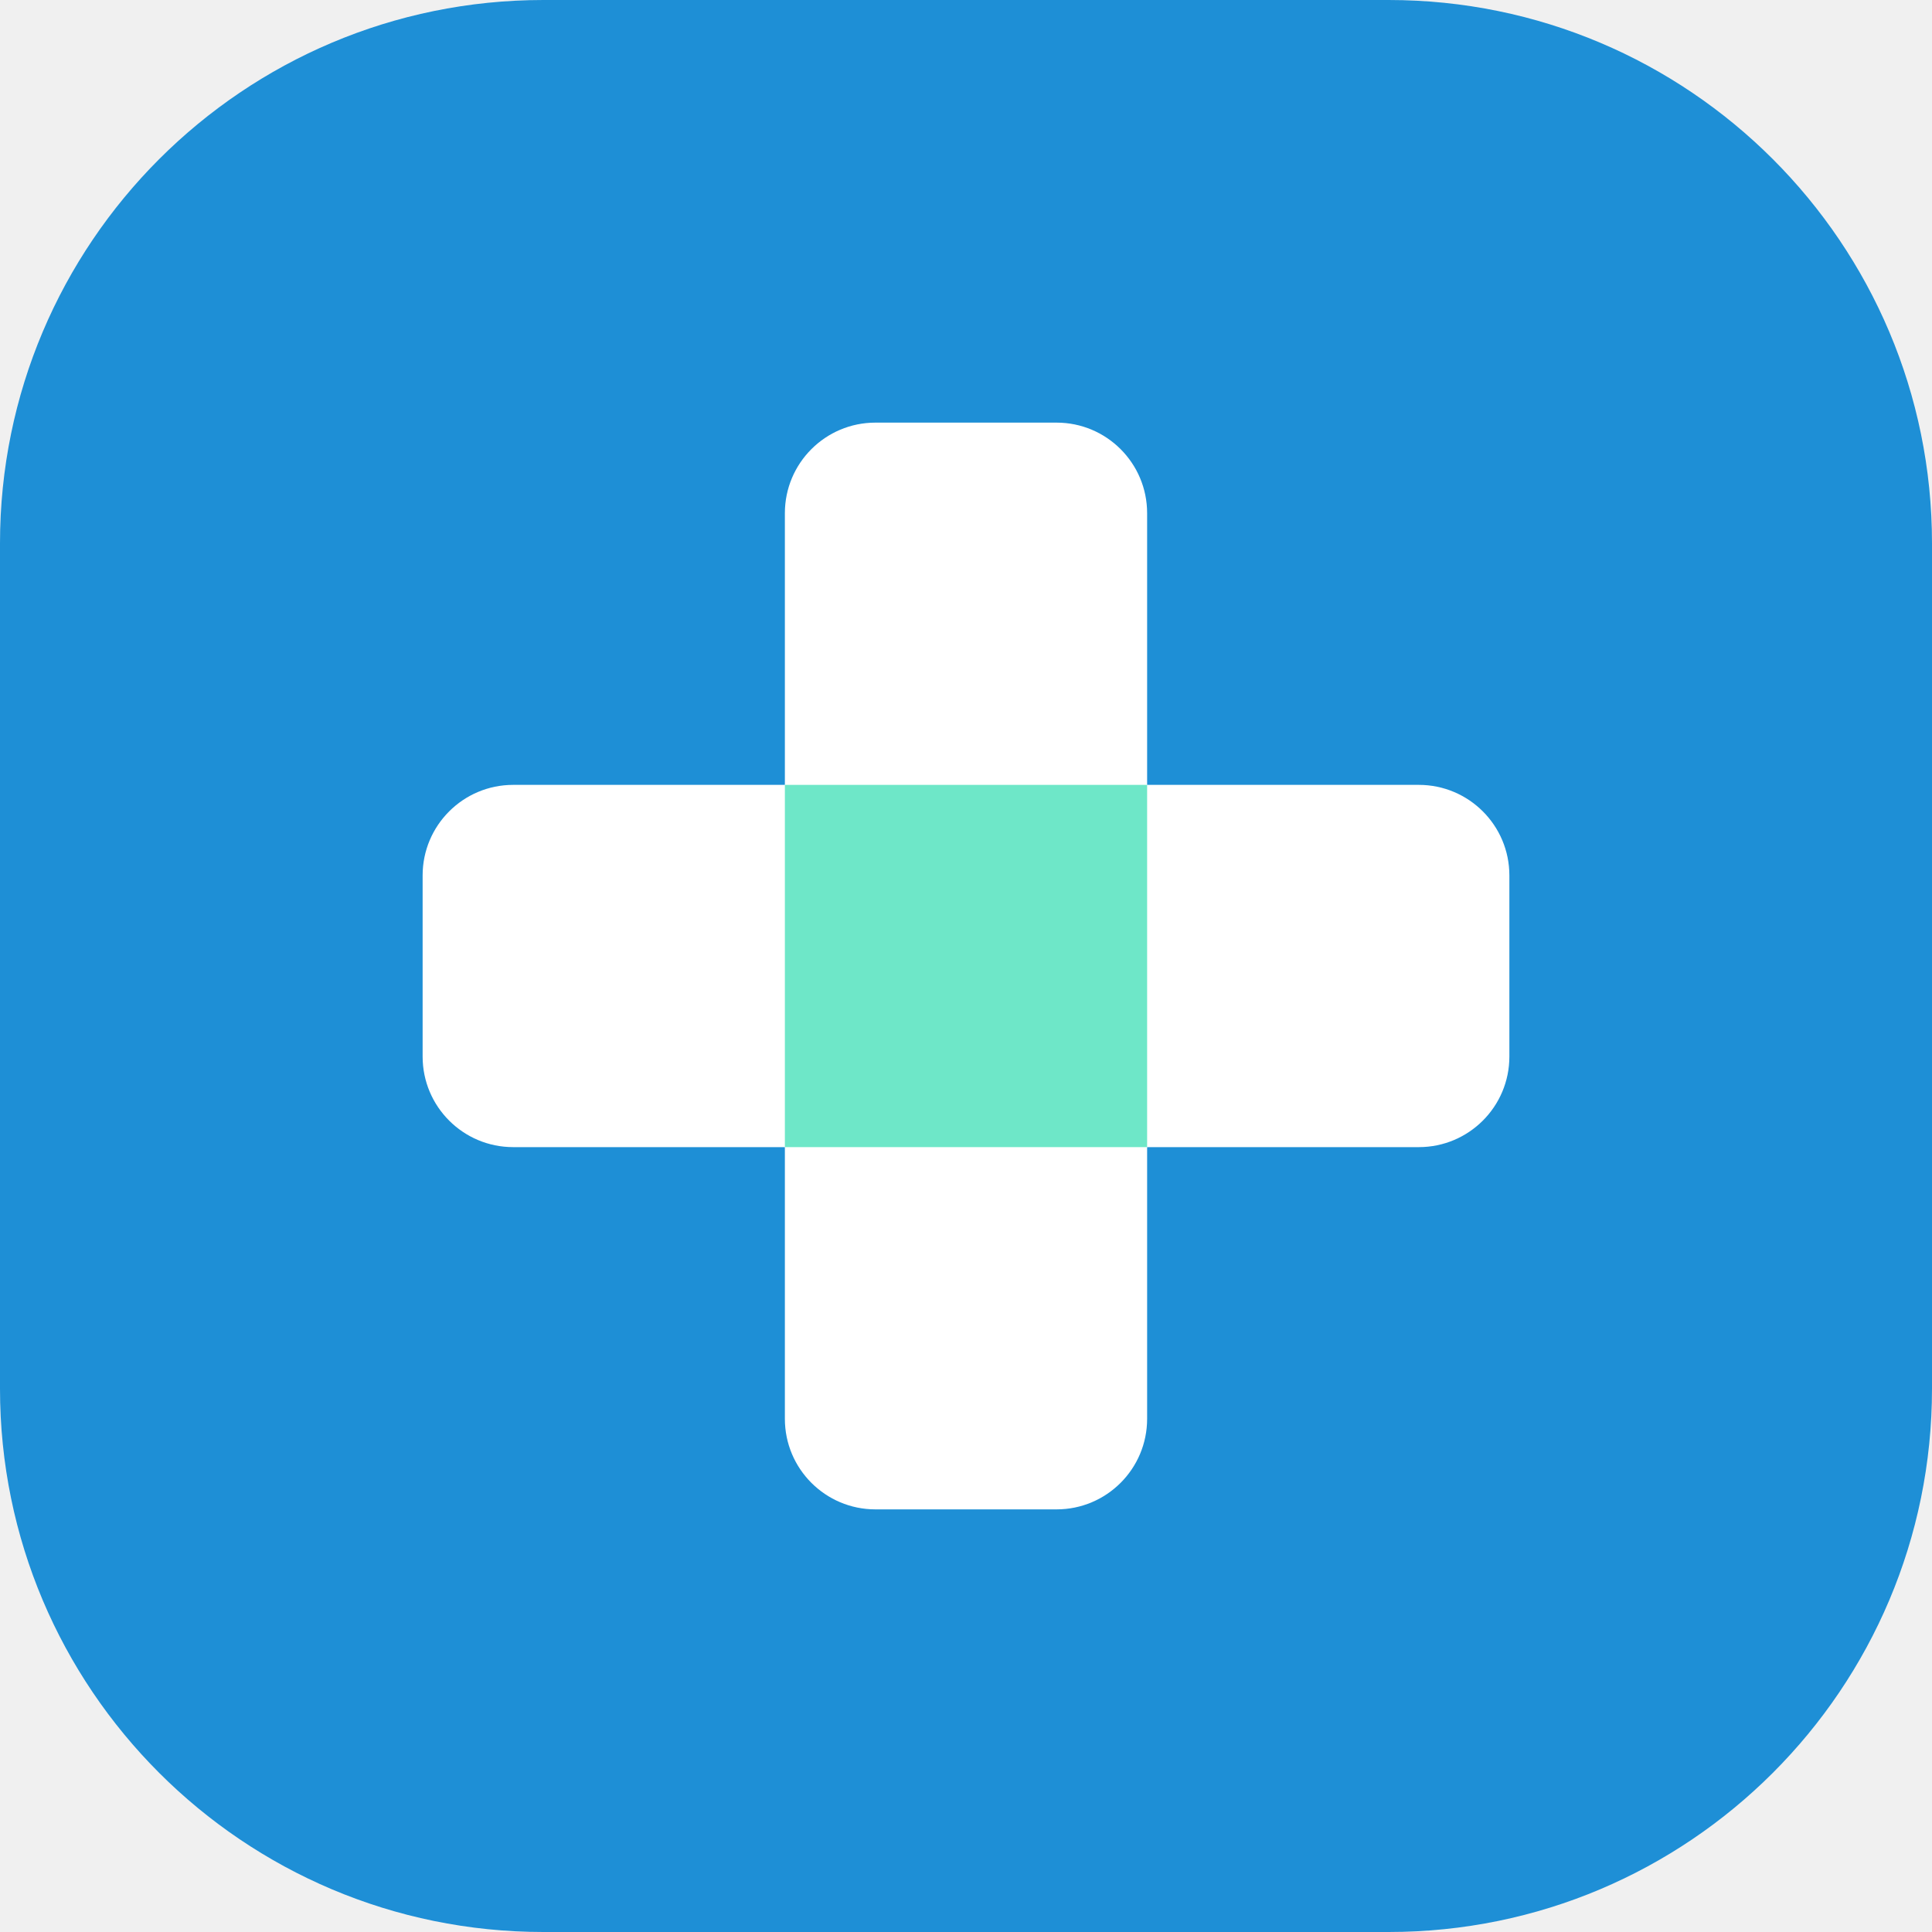
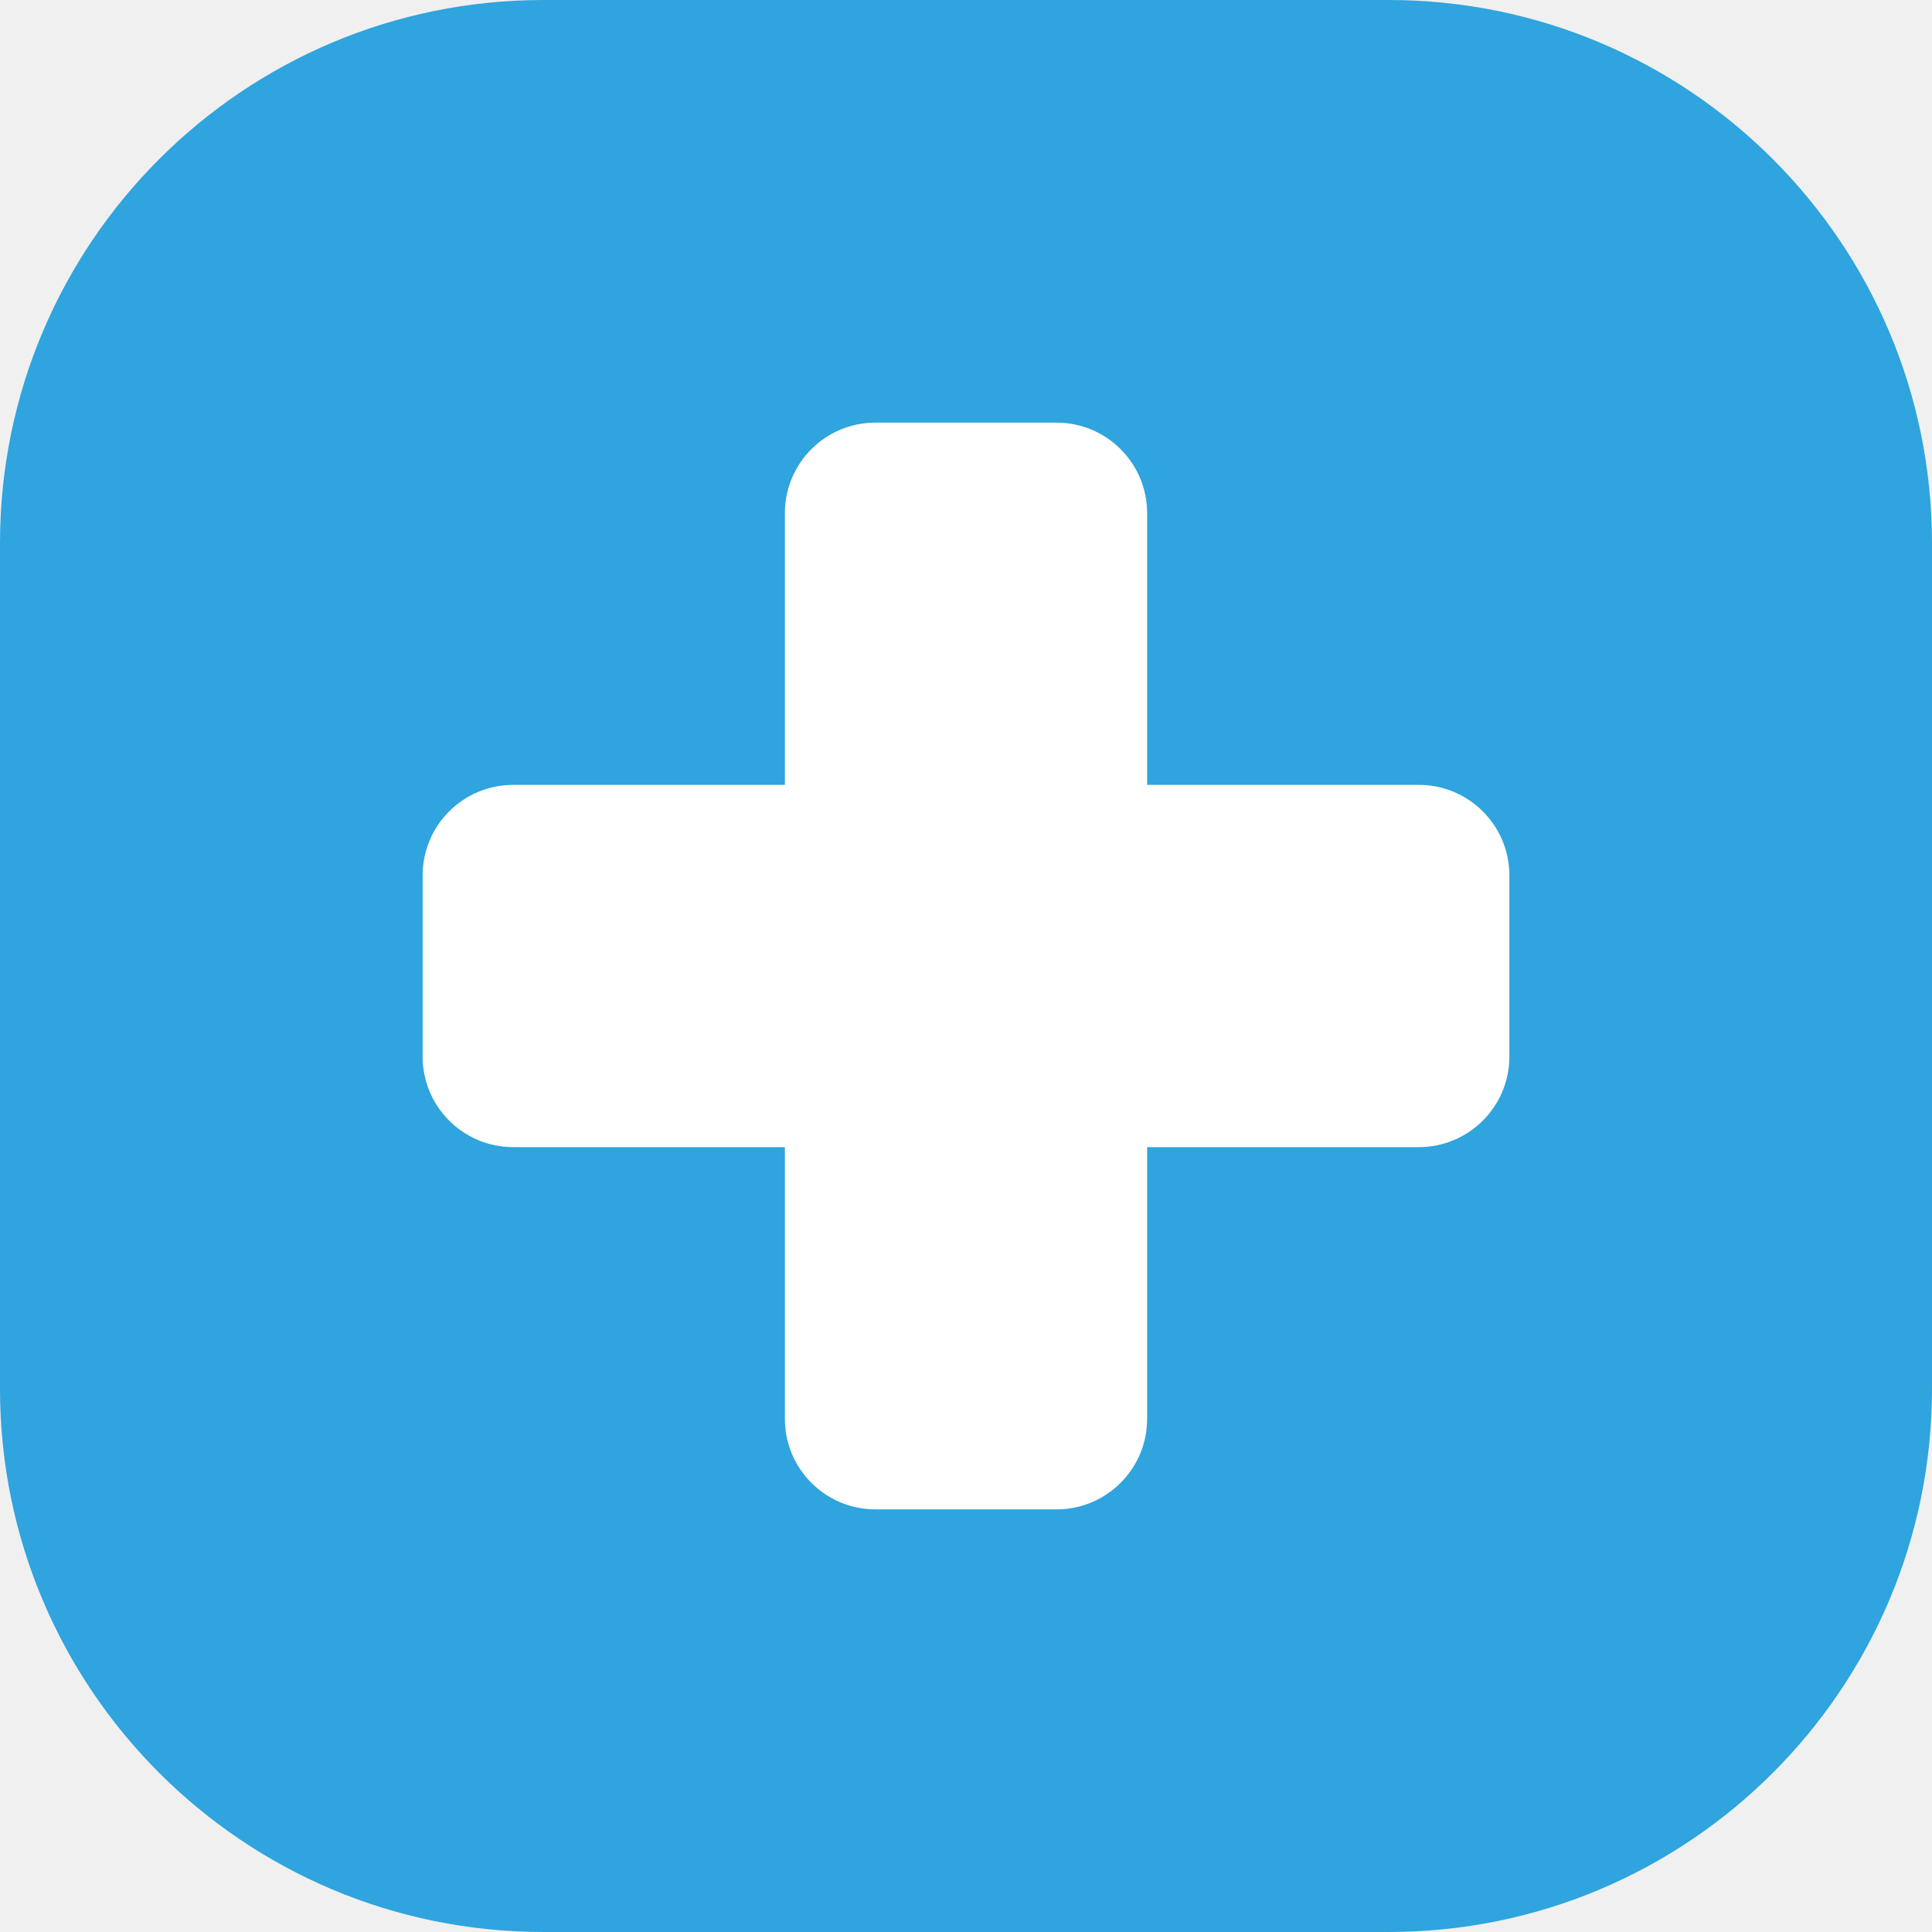
<svg xmlns="http://www.w3.org/2000/svg" viewBox="0 0 32 32">
-   <rect width="32" height="32" rx="9" fill="#1E8FD6" />
+   <rect width="32" height="32" rx="9" fill="#2FA4DE" />
  <rect x="13" y="7" width="6" height="18" rx="1.5" fill="#fff" />
  <rect x="7" y="13" width="18" height="6" rx="1.5" fill="#fff" />
-   <rect x="13" y="13" width="6" height="6" fill="#6EE7C8" />
</svg>
